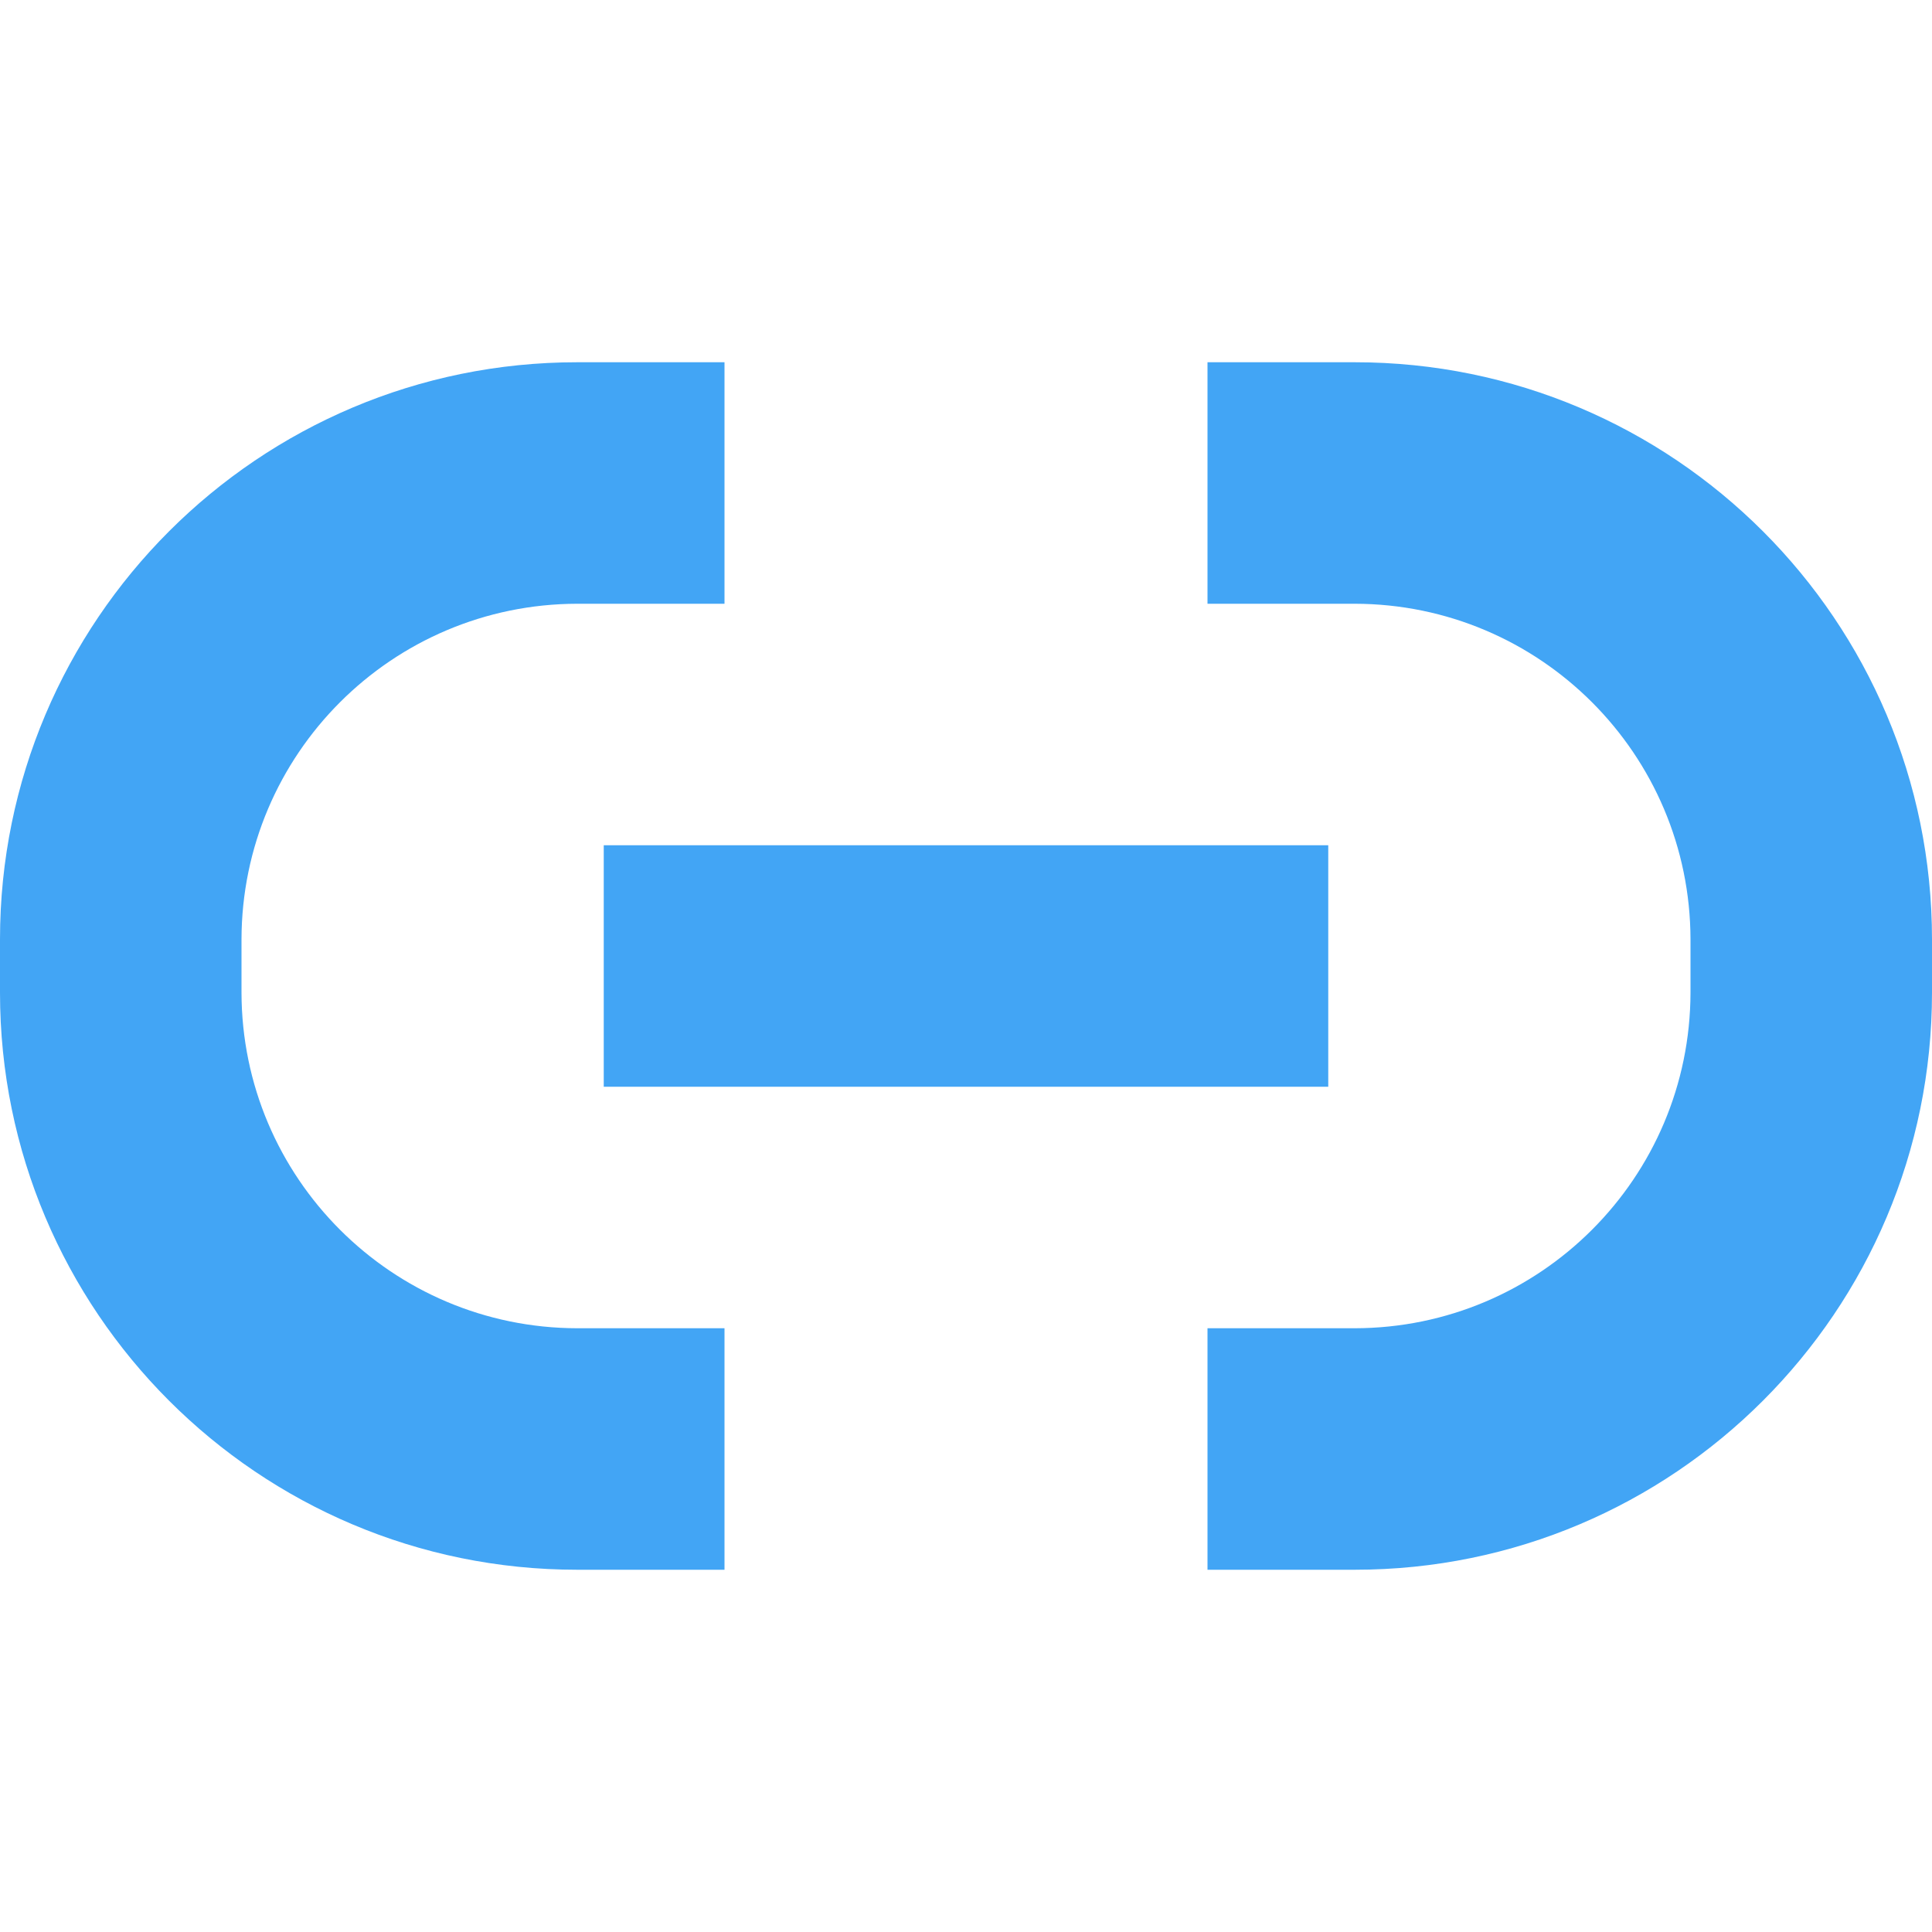
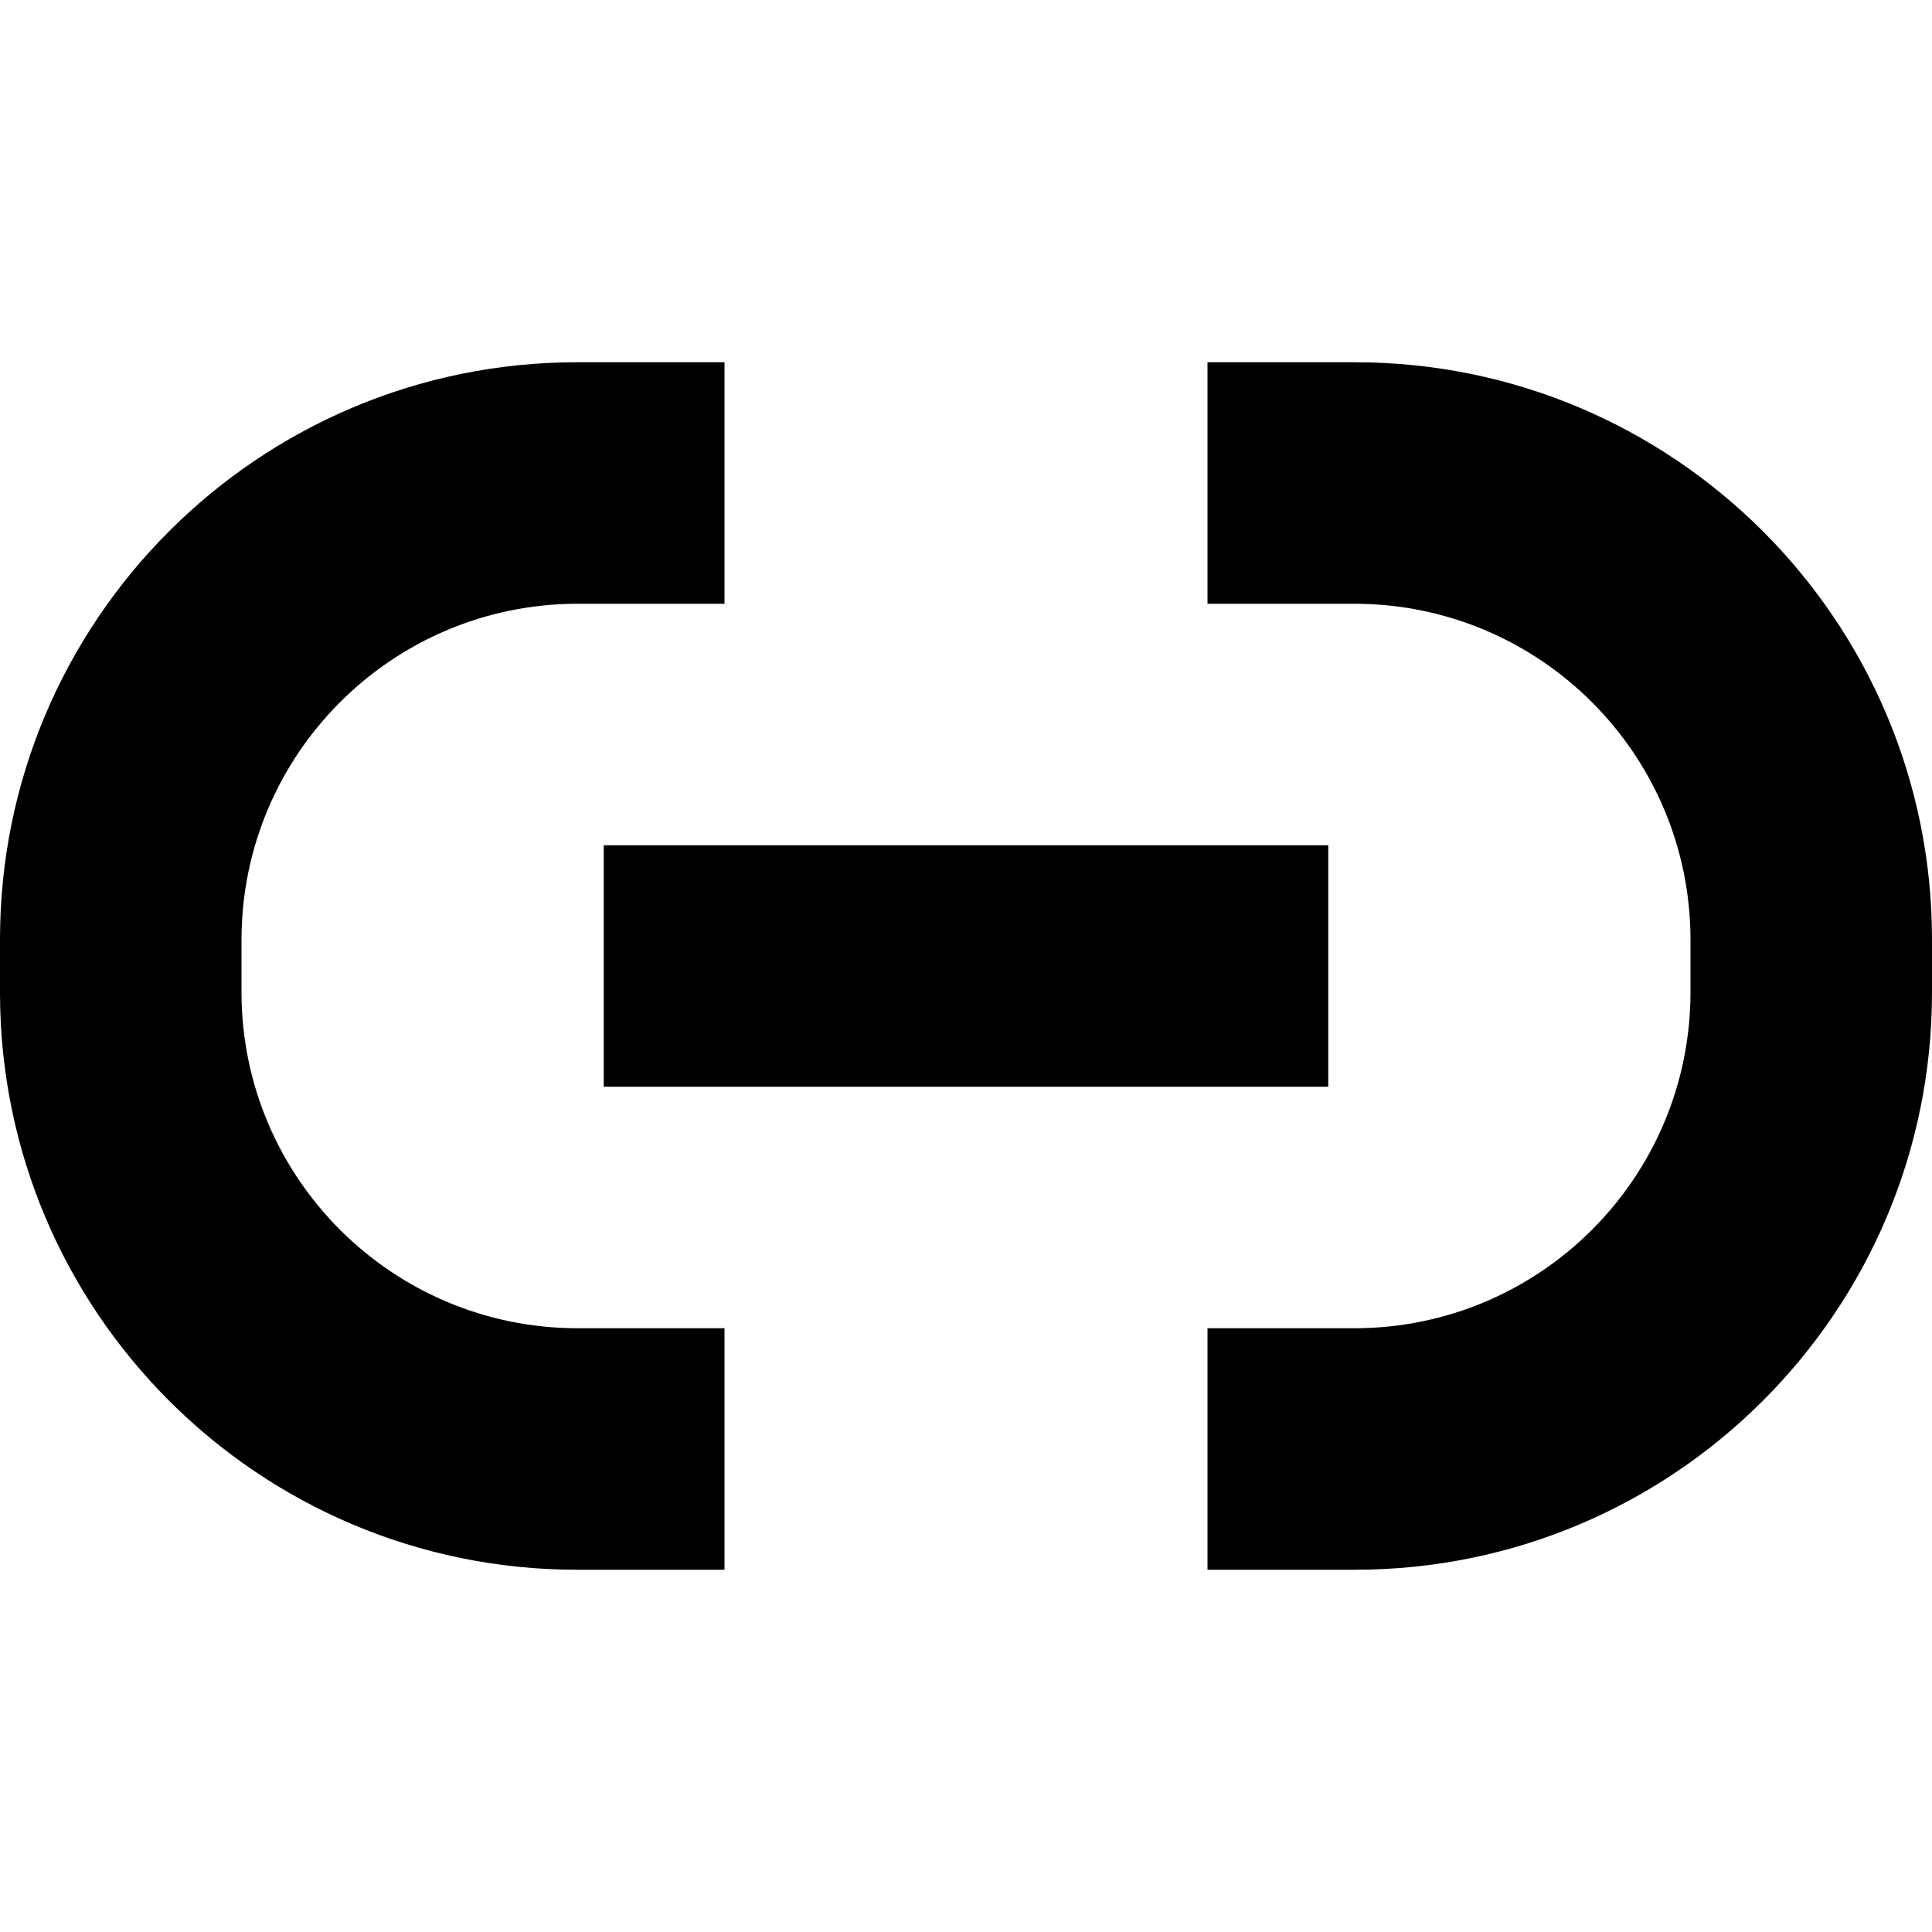
<svg xmlns="http://www.w3.org/2000/svg" viewBox="0 0 32 32">
-   <path fill="#42a5f5" d="M10 14h12v4H10z" />
-   <path fill="#42a5f5" d="M12 22H9.562A5.57 5.57 0 0 1 4 16.438v-.876A5.57 5.57 0 0 1 9.562 10H12V6H9.562A9.56 9.56 0 0 0 0 15.562v.876A9.56 9.56 0 0 0 9.562 26H12ZM22.438 6H20v4h2.438A5.57 5.57 0 0 1 28 15.562v.876A5.57 5.57 0 0 1 22.438 22H20v4h2.438A9.56 9.56 0 0 0 32 16.438v-.876A9.56 9.56 0 0 0 22.438 6" />
+   <path fill="currentColor" d="M10 14h12v4H10z" />
+   <path fill="currentColor" d="M12 22H9.562A5.57 5.57 0 0 1 4 16.438v-.876A5.57 5.57 0 0 1 9.562 10H12V6H9.562A9.56 9.56 0 0 0 0 15.562v.876A9.56 9.56 0 0 0 9.562 26H12ZM22.438 6H20v4h2.438A5.57 5.57 0 0 1 28 15.562v.876A5.57 5.57 0 0 1 22.438 22H20v4h2.438A9.56 9.56 0 0 0 32 16.438v-.876A9.56 9.56 0 0 0 22.438 6" />
</svg>
